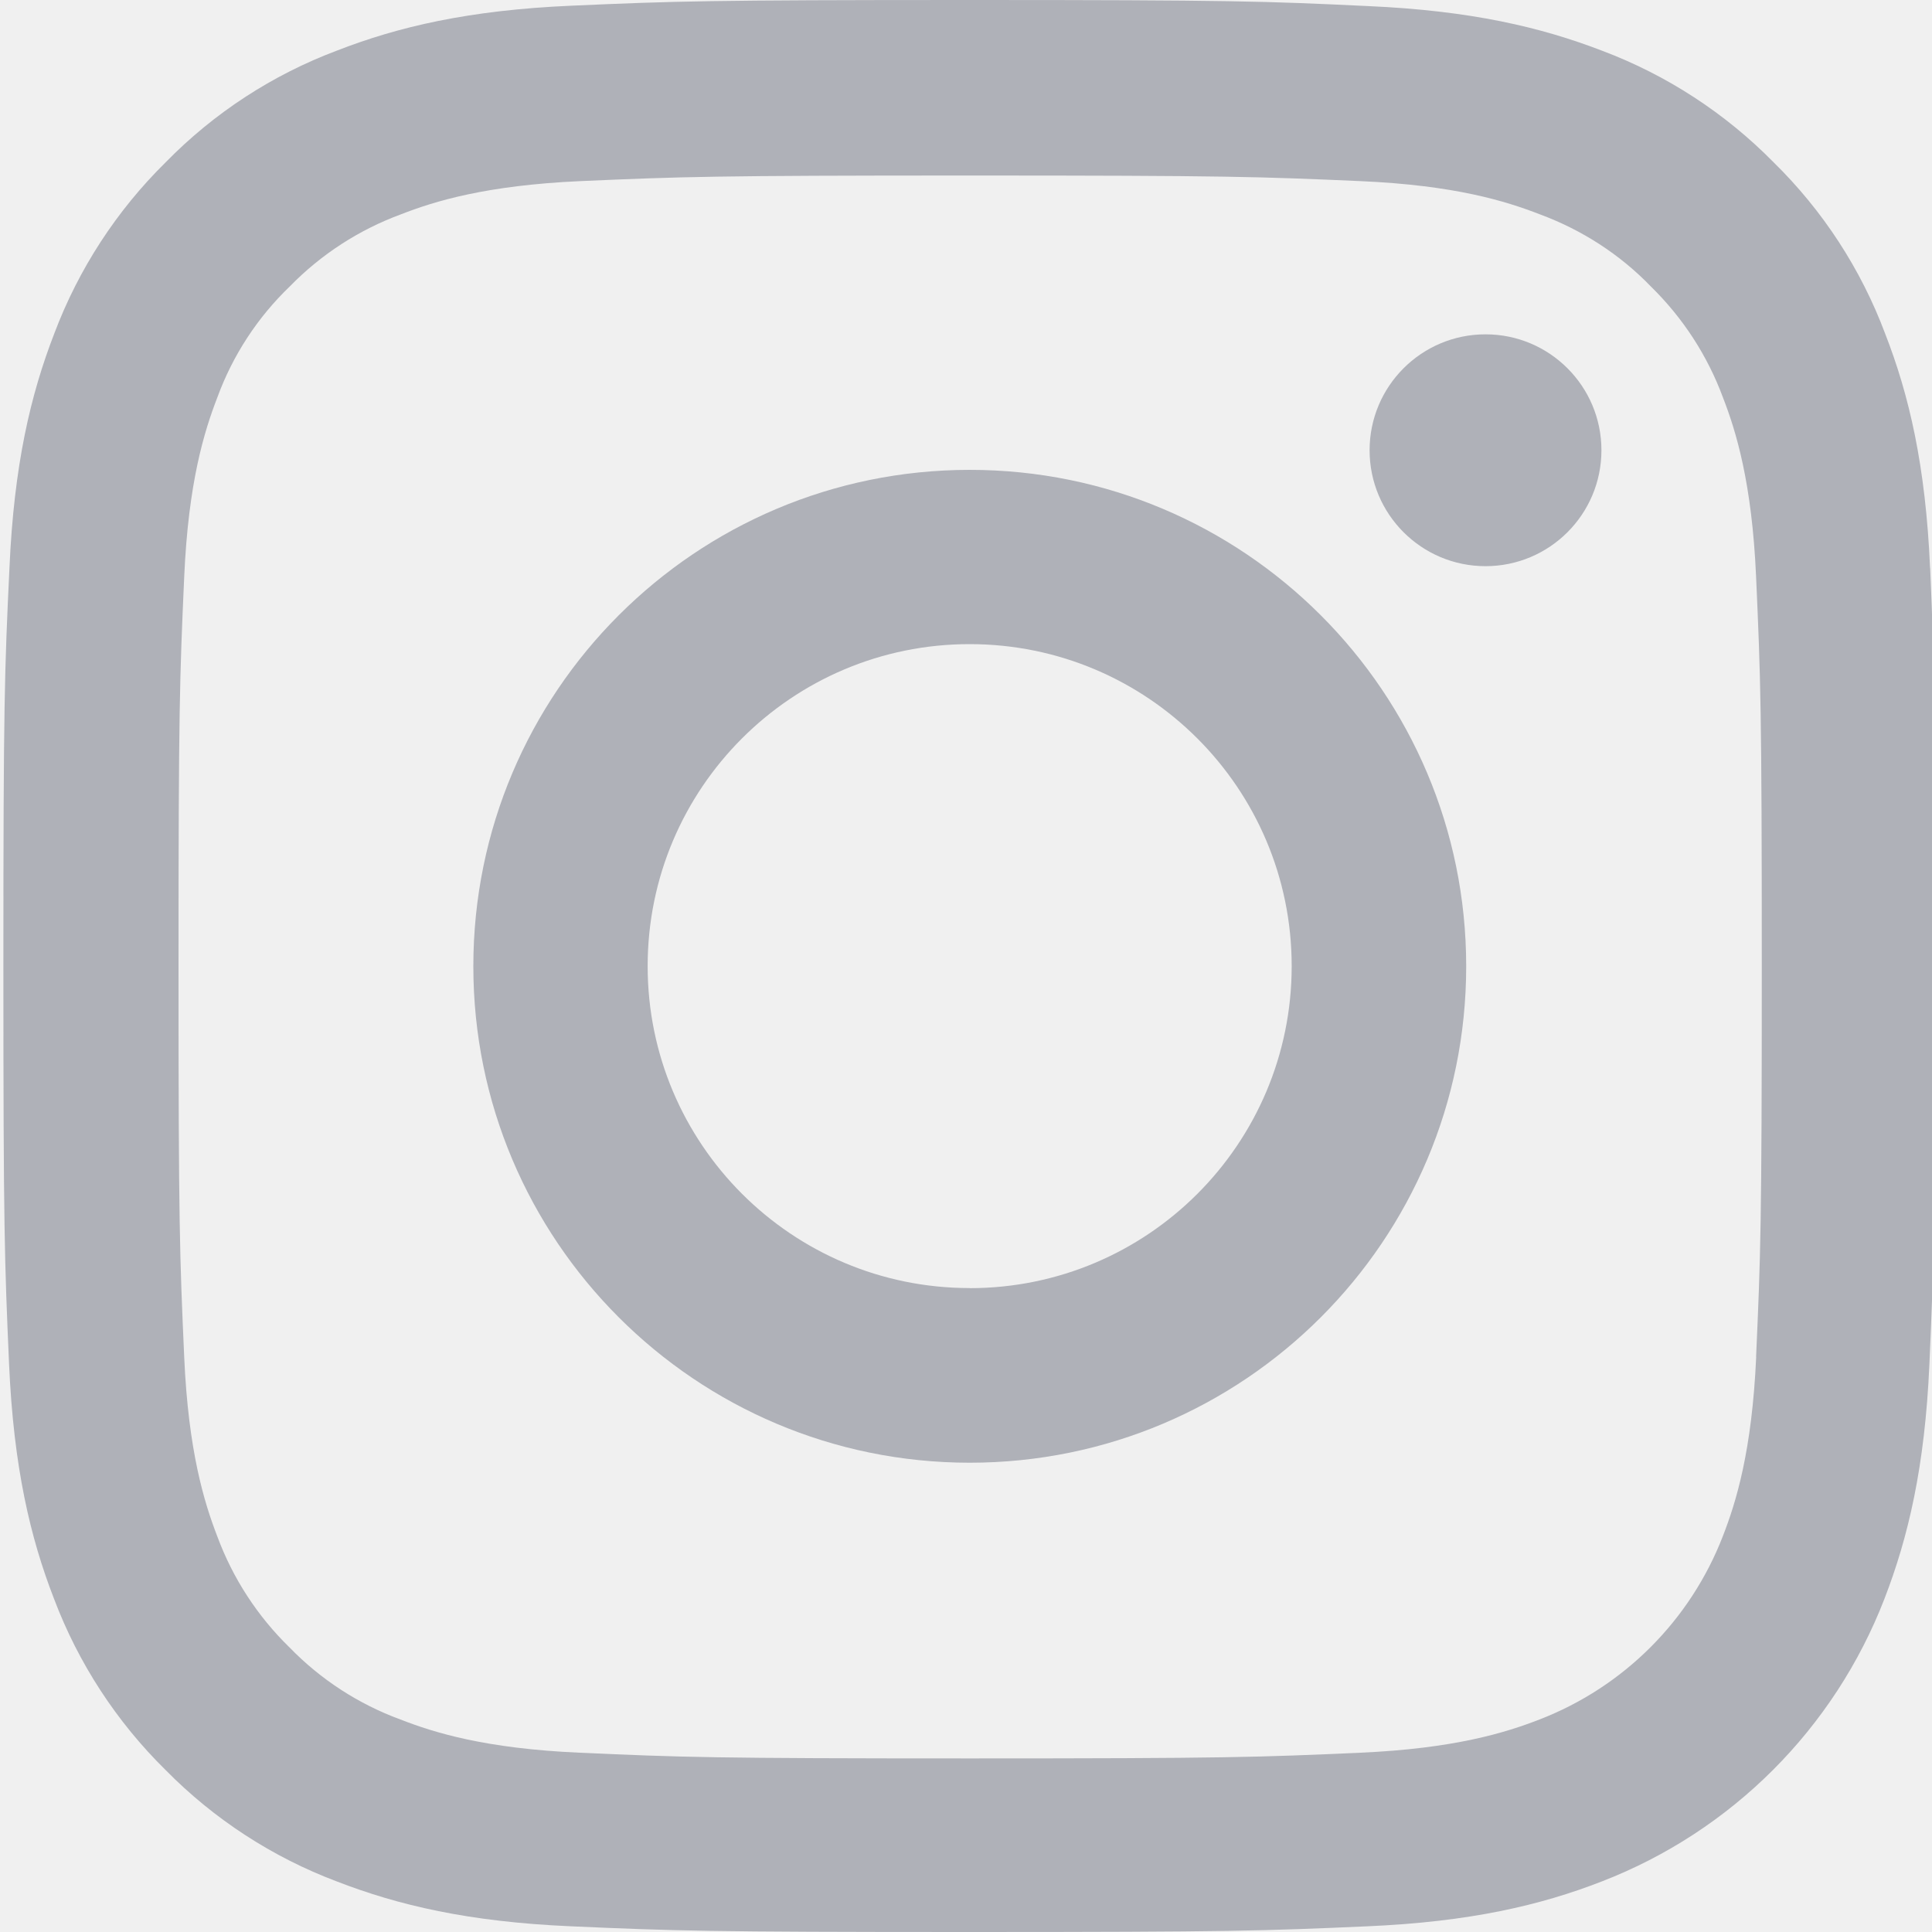
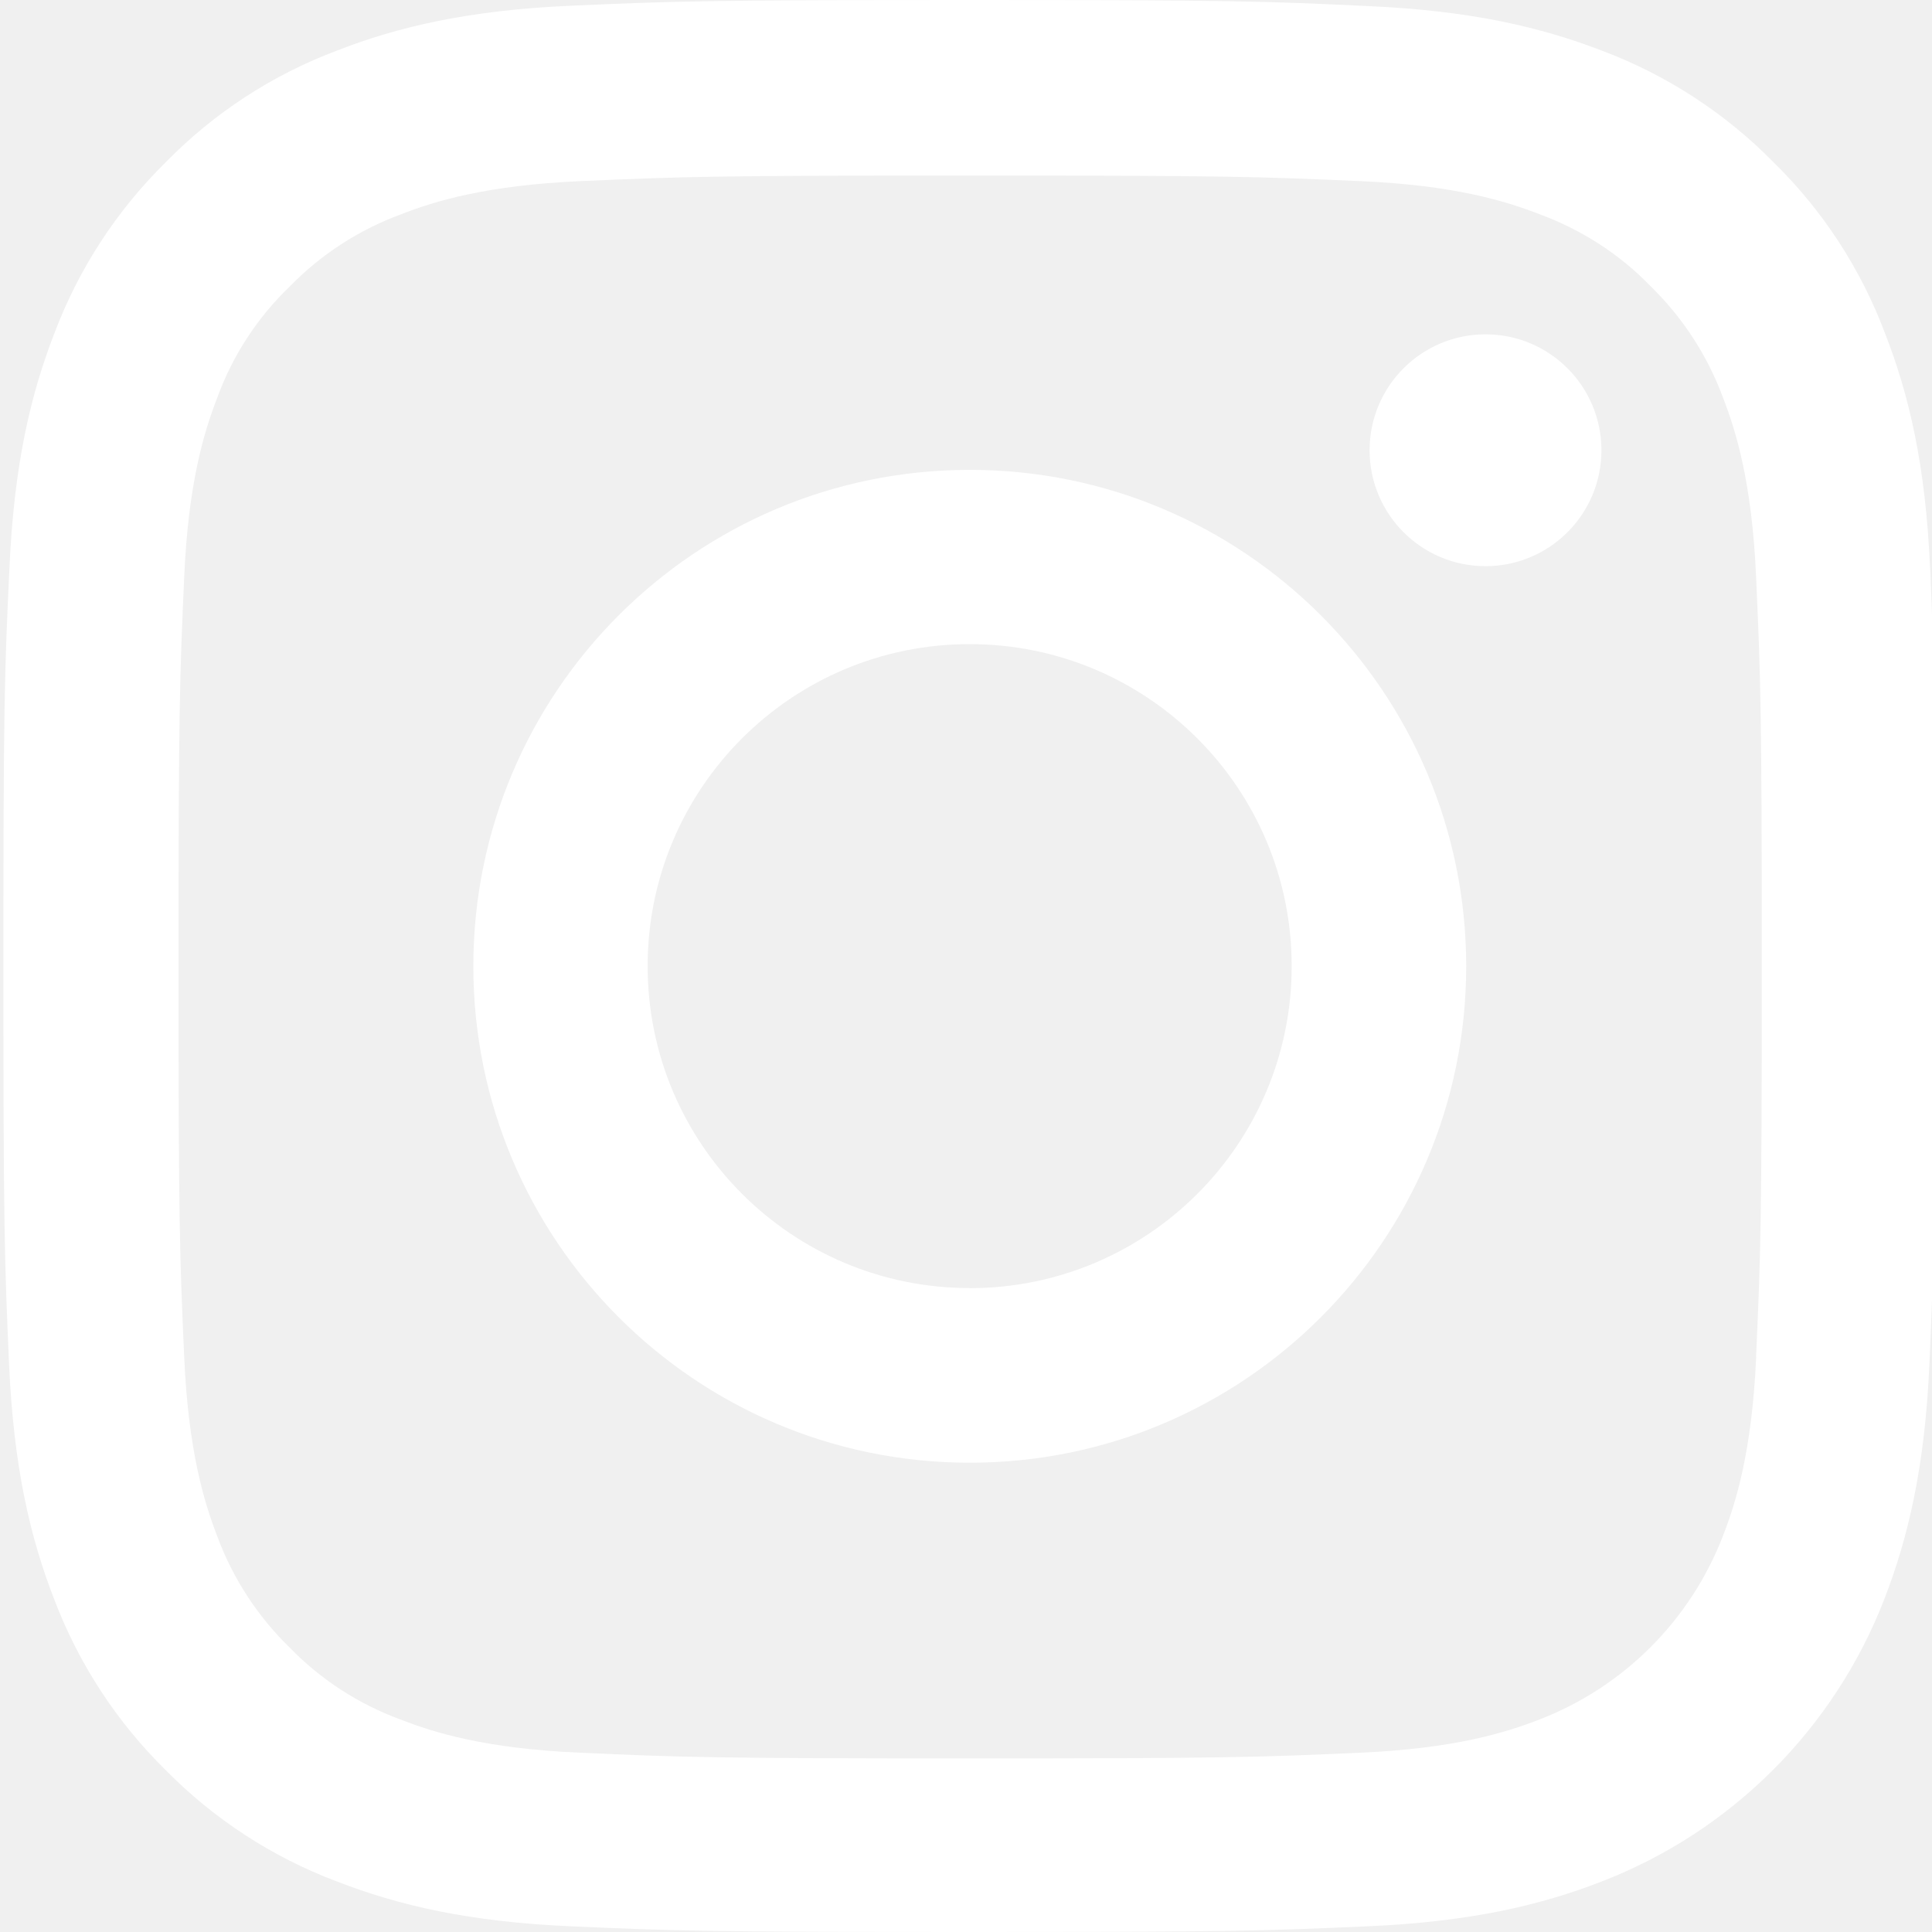
<svg xmlns="http://www.w3.org/2000/svg" width="20" height="20" fill="none">
-   <g clip-path="url(#clip0)" fill="#AFB1B8">
-     <path d="M19.98 5.88c-.046-1.063-.218-1.793-.465-2.426A4.88 4.88 0 0 0 18.36 1.68a4.922 4.922 0 0 0-1.77-1.153C15.952.281 15.226.11 14.163.063 13.093.012 12.753 0 10.037 0 7.322 0 6.982.012 5.915.059 4.852.105 4.122.277 3.49.523A4.88 4.88 0 0 0 1.715 1.68 4.924 4.924 0 0 0 .563 3.45C.316 4.087.145 4.813.098 5.876c-.051 1.07-.063 1.41-.063 4.126 0 2.715.012 3.055.059 4.122.047 1.063.219 1.793.465 2.426a4.932 4.932 0 0 0 1.156 1.774c.5.508 1.106.902 1.77 1.152.637.247 1.364.419 2.426.465 1.067.047 1.407.059 4.122.059 2.716 0 3.056-.012 4.122-.059 1.063-.046 1.793-.218 2.426-.464a5.116 5.116 0 0 0 2.927-2.927c.246-.637.418-1.364.465-2.426.047-1.067.058-1.407.058-4.122s-.004-3.055-.05-4.122zm-1.8 8.166c-.044.977-.208 1.504-.345 1.856a3.317 3.317 0 0 1-1.898 1.898c-.352.137-.883.301-1.856.344-1.055.047-1.371.059-4.04.059-2.668 0-2.989-.012-4.04-.059-.977-.043-1.504-.207-1.856-.344a3.077 3.077 0 0 1-1.148-.746 3.11 3.11 0 0 1-.747-1.148c-.136-.352-.3-.883-.343-1.856-.047-1.055-.059-1.372-.059-4.04 0-2.669.012-2.99.059-4.04.043-.977.207-1.504.343-1.856A3.04 3.04 0 0 1 3 2.965a3.105 3.105 0 0 1 1.15-.746c.35-.137.882-.3 1.855-.344 1.055-.046 1.371-.058 4.04-.058 2.672 0 2.989.012 4.04.058.976.043 1.504.207 1.856.344.433.16.828.414 1.148.746.332.325.586.715.747 1.15.136.35.3.882.343 1.855.047 1.055.059 1.371.059 4.04 0 2.668-.012 2.98-.059 4.036z" />
-     <path d="M10.037 4.864A5.139 5.139 0 0 0 4.9 10.002a5.139 5.139 0 1 0 5.138-5.138zm0 8.47a3.333 3.333 0 1 1 .001-6.666 3.333 3.333 0 0 1 0 6.667zM16.578 4.661a1.2 1.2 0 1 1-2.4 0 1.2 1.2 0 0 1 2.4 0z" />
+   <g clip-path="url(#clip0)" fill="#fff">
+     <path d="M19.98 5.88c-.046-1.063-.218-1.793-.465-2.426A4.88 4.88 0 0018.36 1.68a4.922 4.922 0 00-1.77-1.153C15.952.281 15.226.11 14.163.063 13.093.012 12.753 0 10.037 0 7.322 0 6.982.012 5.915.059 4.852.105 4.122.277 3.49.523A4.88 4.88 0 001.715 1.68 4.924 4.924 0 00.563 3.45C.316 4.087.145 4.813.098 5.876c-.051 1.07-.063 1.41-.063 4.126 0 2.715.012 3.055.059 4.122.047 1.063.219 1.793.465 2.426a4.932 4.932 0 001.156 1.774c.5.508 1.106.902 1.77 1.152.637.247 1.364.419 2.426.465 1.067.047 1.407.059 4.122.059 2.716 0 3.056-.012 4.122-.059 1.063-.046 1.793-.218 2.426-.464a5.116 5.116 0 002.927-2.927c.246-.637.418-1.364.465-2.426.047-1.067.058-1.407.058-4.122s-.004-3.055-.05-4.122zm-1.8 8.166c-.044.977-.208 1.504-.345 1.856a3.318 3.318 0 01-1.898 1.898c-.352.137-.883.301-1.856.344-1.055.047-1.371.059-4.04.059-2.668 0-2.989-.012-4.04-.059-.977-.043-1.504-.207-1.856-.344a3.077 3.077 0 01-1.148-.746 3.11 3.11 0 01-.747-1.148c-.136-.352-.3-.883-.343-1.856-.047-1.055-.059-1.372-.059-4.04 0-2.669.012-2.99.059-4.04.043-.977.207-1.504.343-1.856A3.04 3.04 0 013 2.965a3.105 3.105 0 011.15-.746c.35-.137.882-.3 1.855-.344 1.055-.046 1.371-.058 4.04-.058 2.672 0 2.989.012 4.04.058.976.043 1.504.207 1.856.344.433.16.828.414 1.148.746.332.325.586.715.747 1.15.136.35.3.882.343 1.855.047 1.055.059 1.371.059 4.04 0 2.668-.012 2.98-.059 4.036z" />
+     <path d="M10.037 4.864A5.139 5.139 0 004.9 10.002a5.139 5.139 0 105.138-5.138zm0 8.47a3.333 3.333 0 11.001-6.666 3.333 3.333 0 010 6.667zM16.578 4.661a1.2 1.2 0 11-2.4 0 1.2 1.2 0 012.4 0z" />
  </g>
  <defs>
    <clipPath id="clip0">
      <path fill="#fff" d="M0 0h20v20H0z" />
    </clipPath>
  </defs>
</svg>
